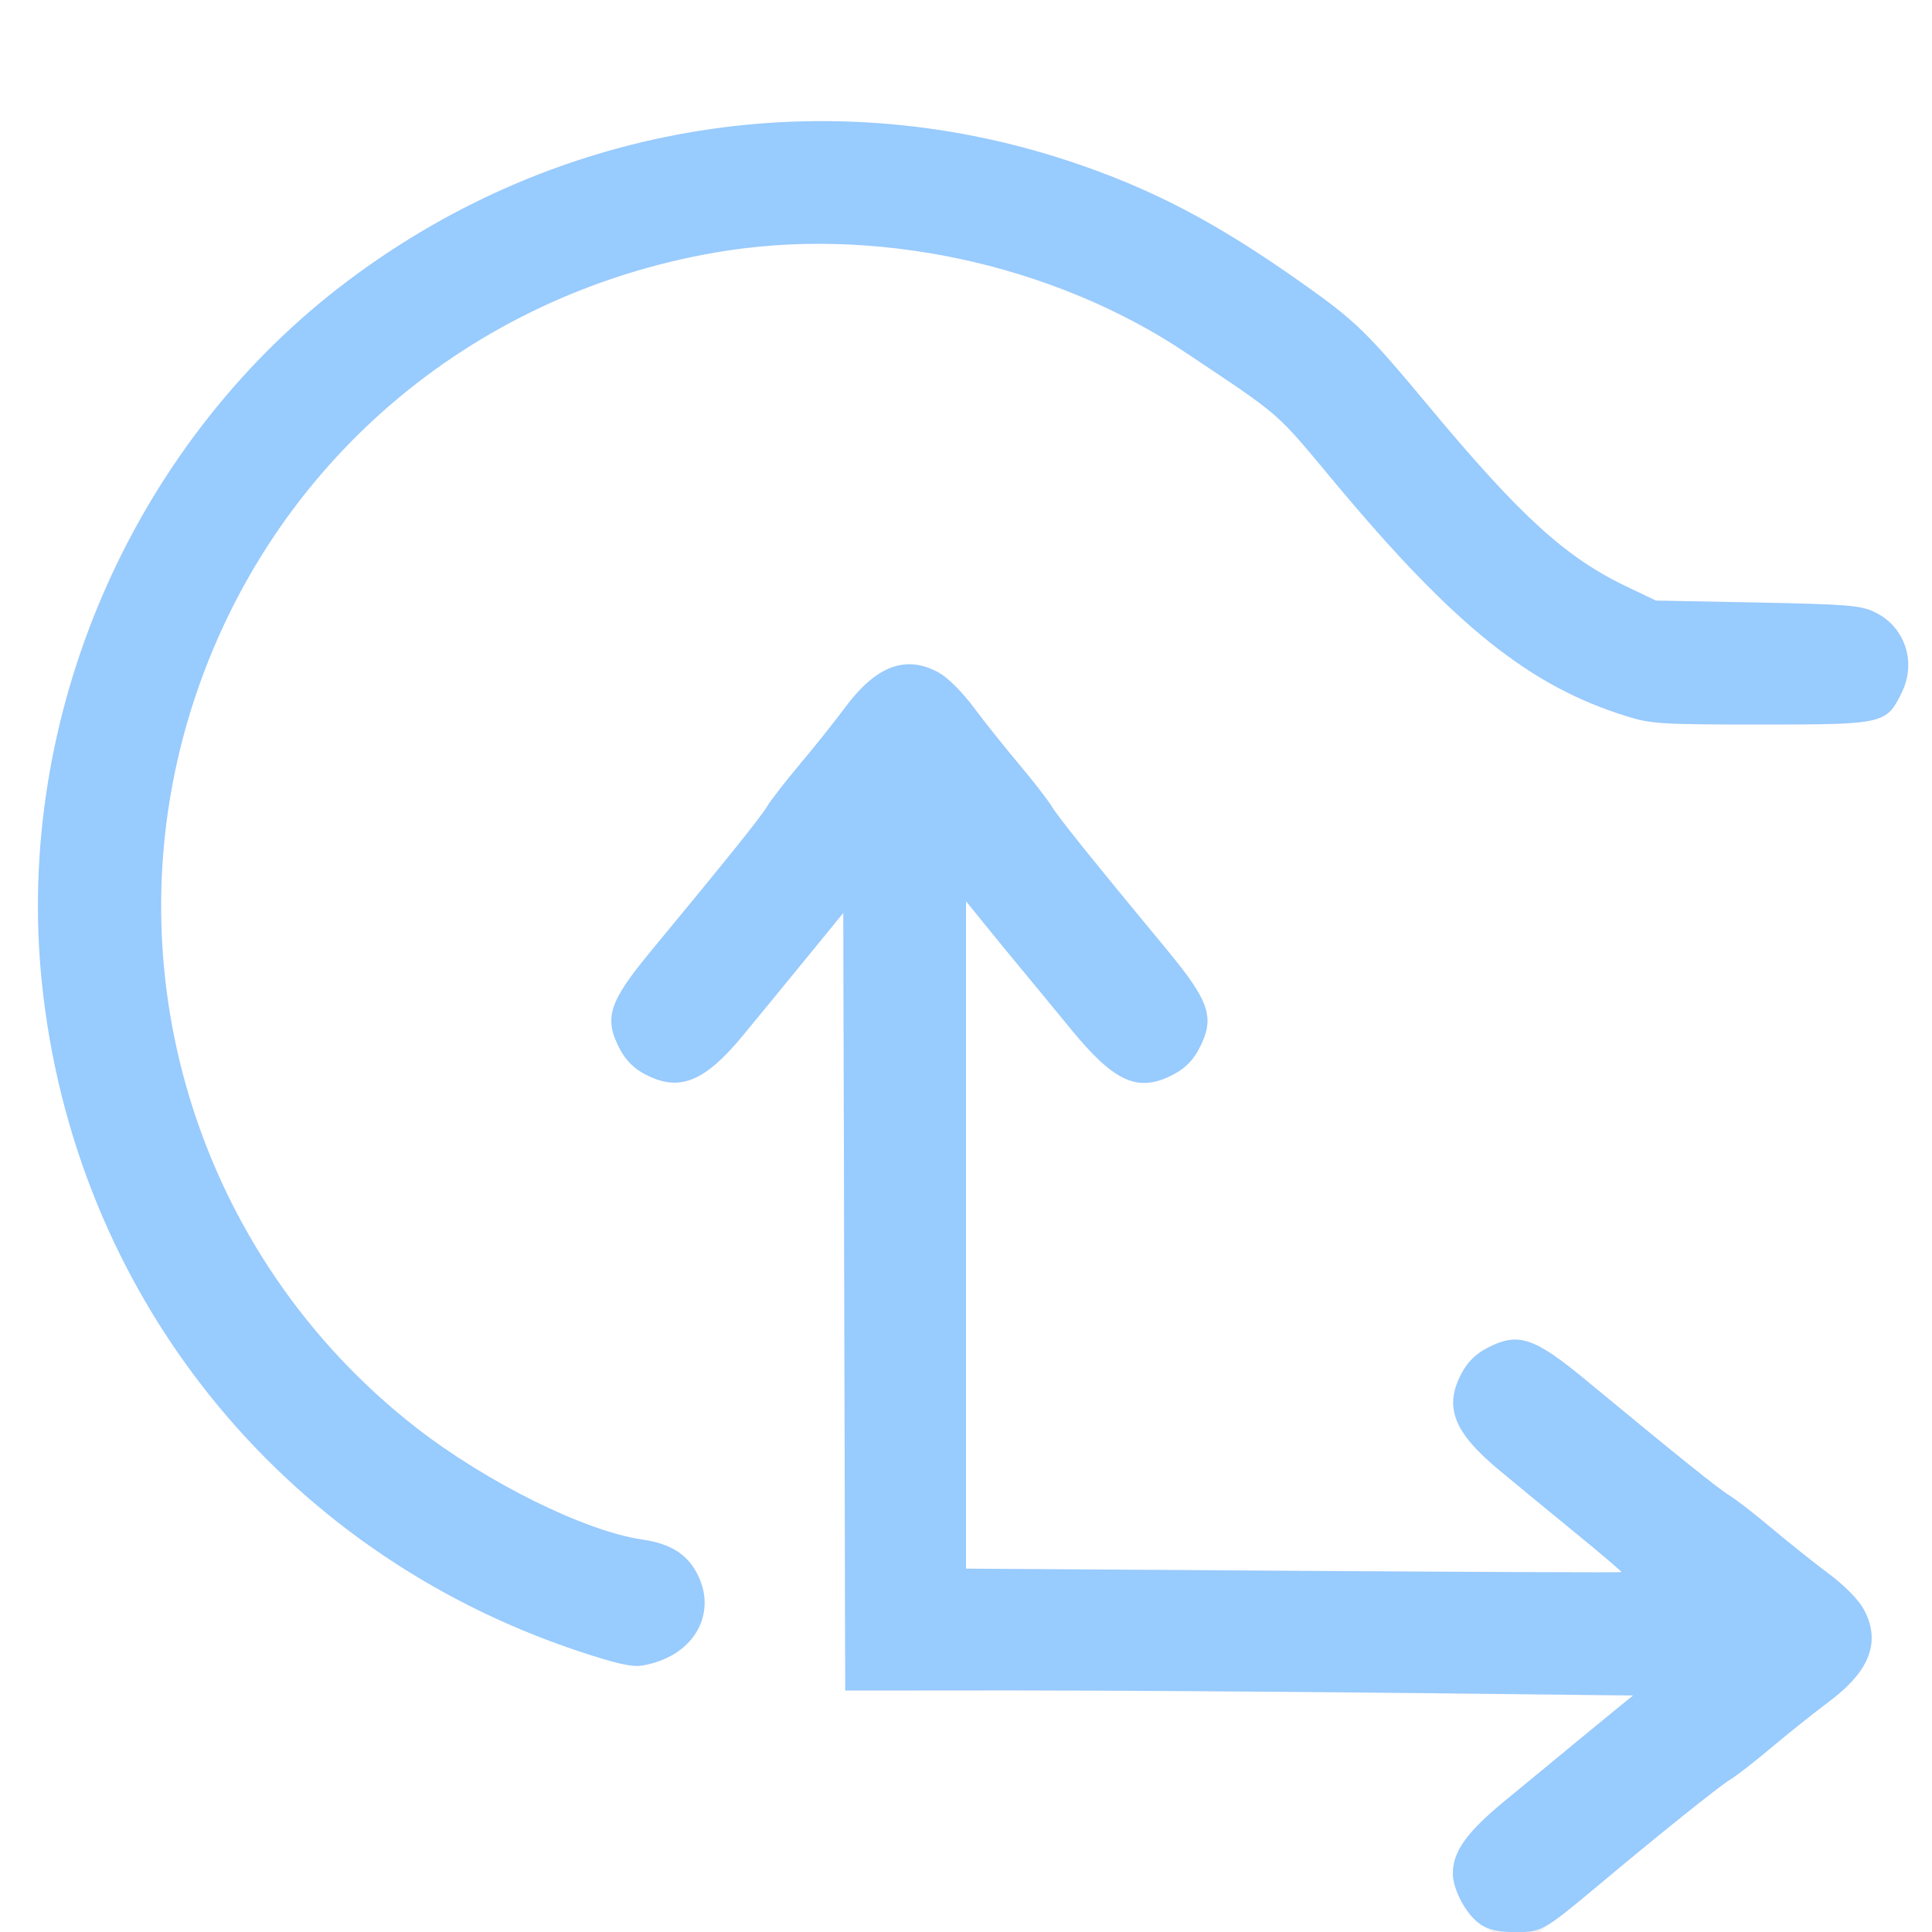
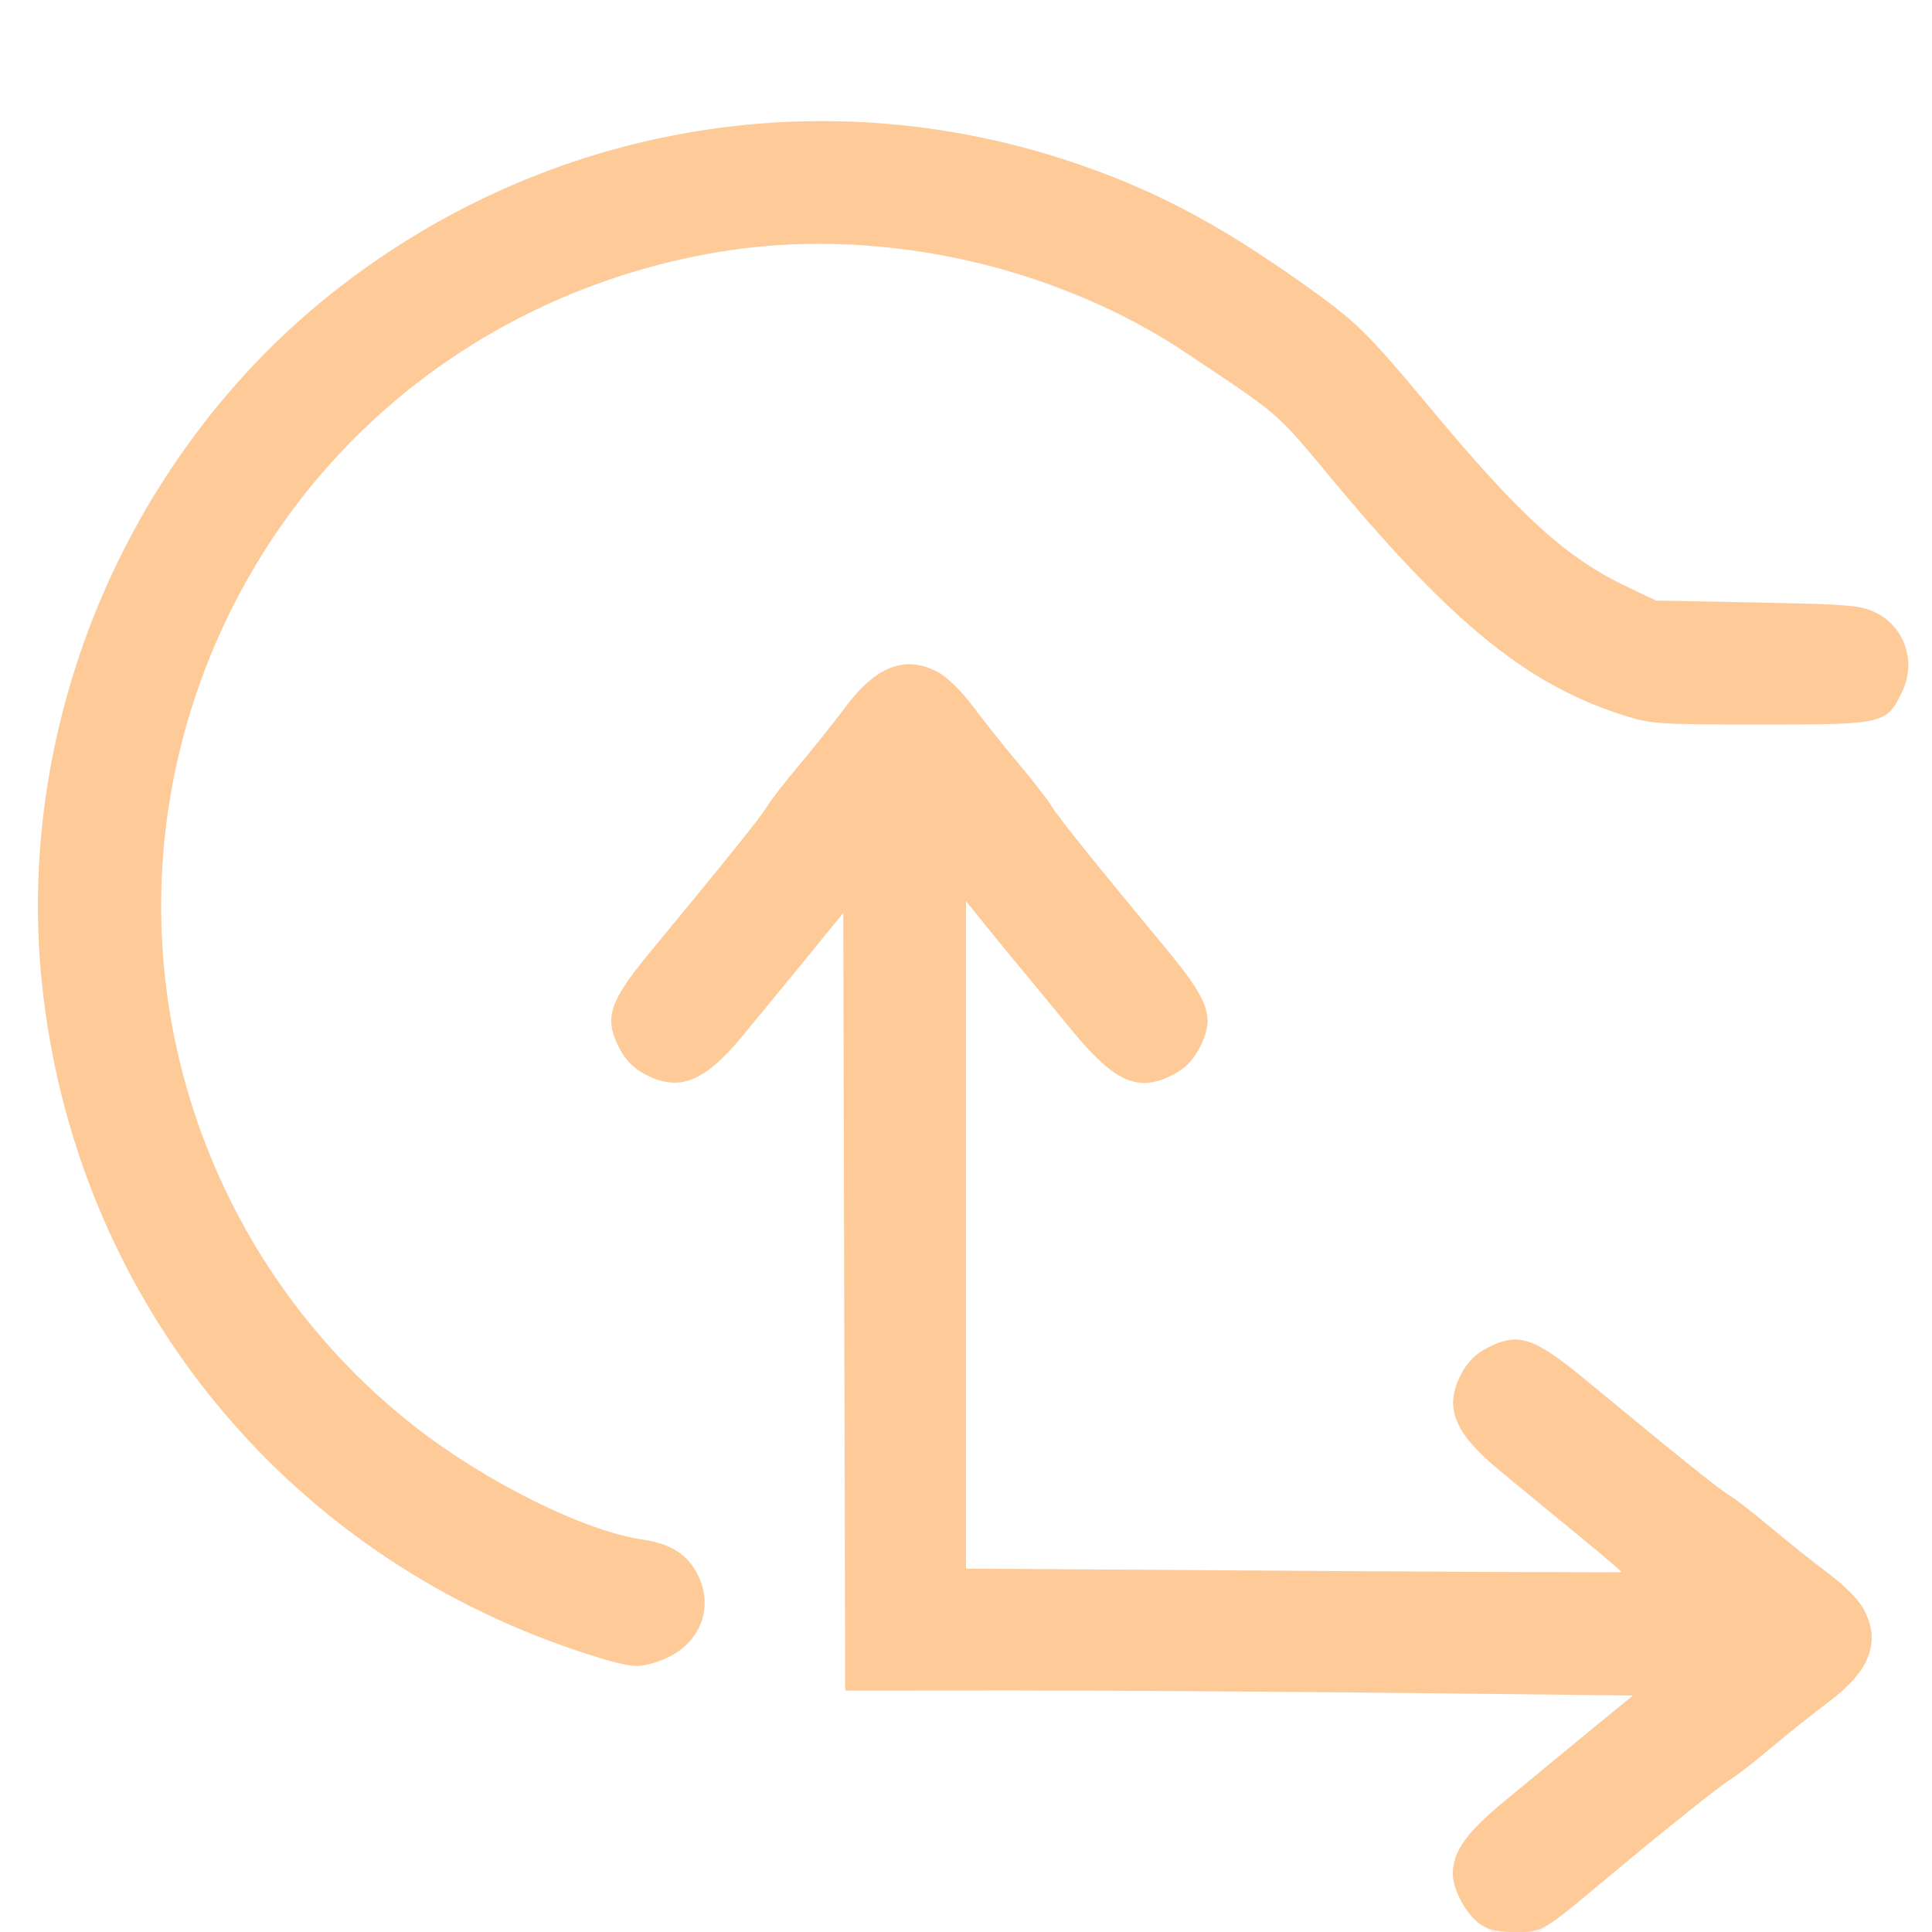
<svg xmlns="http://www.w3.org/2000/svg" version="1.1" id="svg2" width="16" height="16" viewBox="0 0 16 16">
  <defs id="defs6" />
  <g id="CON_CLAMPTO">
    <path style="fill:#ffffff;stroke-width:0.031" d="M 0,8 V 0 h 8 8 v 8 8 h -1.627 -1.627 l 0.15,-0.114 c 0.082,-0.063 0.235,-0.186 0.34,-0.273 0.49,-0.411 0.999,-0.819 1.088,-0.873 0.054,-0.033 0.211,-0.155 0.349,-0.271 0.138,-0.116 0.348,-0.284 0.469,-0.374 0.13,-0.097 0.247,-0.214 0.289,-0.29 0.15,-0.271 0.058,-0.516 -0.289,-0.775 -0.12,-0.09 -0.331,-0.258 -0.469,-0.374 -0.137,-0.116 -0.294,-0.238 -0.349,-0.271 -0.091,-0.055 -0.42,-0.319 -1.196,-0.961 -0.428,-0.353 -0.559,-0.395 -0.816,-0.259 -0.093,0.049 -0.159,0.115 -0.208,0.208 -0.148,0.279 -0.066,0.489 0.314,0.803 0.142,0.118 0.429,0.354 0.638,0.525 0.209,0.171 0.377,0.314 0.373,0.318 -0.004,0.004 -1.227,-0.001 -2.718,-0.011 L 8,12.99 V 10.227 7.463 L 8.148,7.646 C 8.229,7.746 8.366,7.913 8.452,8.017 8.539,8.121 8.726,8.349 8.869,8.523 9.232,8.966 9.427,9.052 9.72,8.897 9.813,8.848 9.879,8.782 9.928,8.689 10.064,8.432 10.022,8.3 9.669,7.873 9.027,7.097 8.763,6.768 8.708,6.677 8.675,6.623 8.554,6.466 8.438,6.328 8.322,6.191 8.153,5.98 8.064,5.859 7.967,5.729 7.85,5.612 7.774,5.57 7.503,5.421 7.257,5.512 6.999,5.859 6.909,5.98 6.741,6.191 6.625,6.328 6.509,6.466 6.387,6.623 6.354,6.677 6.3,6.768 6.035,7.097 5.394,7.873 5.04,8.3 4.999,8.432 5.134,8.689 5.184,8.782 5.249,8.848 5.343,8.897 5.622,9.044 5.831,8.963 6.146,8.583 6.263,8.441 6.5,8.153 6.672,7.942 l 0.312,-0.382 0.008,3.22 0.008,3.22 1.367,2.9e-5 c 0.752,1.6e-5 2.22,0.009 3.262,0.021 l 1.895,0.021 -0.176,0.143 c -0.097,0.078 -0.261,0.213 -0.365,0.3 -0.104,0.086 -0.332,0.274 -0.506,0.417 -0.329,0.269 -0.446,0.431 -0.446,0.615 0,0.135 0.116,0.347 0.228,0.419 l 0.1,0.064 -6.18,5.26e-4 L 0,16 Z M 5.554,13.715 C 5.804,13.595 5.905,13.303 5.783,13.05 5.698,12.875 5.559,12.785 5.321,12.751 4.846,12.682 4.031,12.278 3.446,11.823 2.117,10.788 1.333,9.184 1.333,7.5 c 0,-1.684 0.784,-3.288 2.113,-4.323 C 4.645,2.243 6.239,1.836 7.703,2.091 c 0.733,0.127 1.54,0.443 2.109,0.824 0.817,0.546 0.741,0.48 1.25,1.09 0.989,1.185 1.61,1.681 2.418,1.929 0.197,0.061 0.287,0.066 1.106,0.066 1.021,0 1.038,-0.004 1.166,-0.269 0.122,-0.253 0.021,-0.546 -0.229,-0.663 -0.117,-0.055 -0.223,-0.063 -0.97,-0.078 L 13.714,4.973 13.477,4.861 C 12.97,4.62 12.595,4.28 11.841,3.375 11.318,2.748 11.228,2.66 10.788,2.348 10.07,1.839 9.531,1.558 8.843,1.331 6.509,0.563 3.954,1.171 2.219,2.906 0.483,4.642 -0.124,7.197 0.644,9.53 1.291,11.497 2.801,13.008 4.782,13.671 c 0.457,0.153 0.532,0.157 0.771,0.043 z" id="path821" />
-     <path style="fill:#98cbfe;stroke-width:0.031" d="m 12.26,15.935 c -0.113,-0.072 -0.228,-0.285 -0.228,-0.419 0,-0.185 0.117,-0.346 0.446,-0.615 0.174,-0.143 0.402,-0.33 0.506,-0.417 0.104,-0.086 0.268,-0.221 0.365,-0.3 l 0.176,-0.143 -1.895,-0.021 c -1.042,-0.011 -2.51,-0.021 -3.262,-0.021 L 7,14 l -0.008,-3.22 -0.008,-3.22 -0.312,0.382 C 6.5,8.153 6.263,8.441 6.146,8.583 5.831,8.963 5.622,9.044 5.343,8.897 5.249,8.848 5.184,8.782 5.134,8.689 4.999,8.432 5.04,8.3 5.394,7.873 6.035,7.097 6.3,6.768 6.354,6.677 6.387,6.623 6.509,6.466 6.625,6.328 6.741,6.191 6.909,5.98 6.999,5.859 7.257,5.512 7.503,5.421 7.774,5.57 c 0.076,0.042 0.193,0.159 0.29,0.289 0.09,0.12 0.258,0.331 0.374,0.469 0.116,0.138 0.238,0.294 0.271,0.349 0.055,0.091 0.319,0.42 0.961,1.196 C 10.022,8.3 10.064,8.432 9.928,8.689 9.879,8.782 9.813,8.848 9.72,8.897 9.427,9.052 9.232,8.966 8.869,8.523 8.726,8.349 8.539,8.121 8.452,8.017 8.366,7.913 8.229,7.746 8.148,7.646 L 8,7.463 v 2.764 2.764 l 2.711,0.018 c 1.491,0.01 2.714,0.015 2.718,0.011 0.004,-0.004 -0.164,-0.147 -0.373,-0.318 -0.209,-0.171 -0.496,-0.407 -0.638,-0.525 -0.38,-0.315 -0.462,-0.524 -0.314,-0.803 0.049,-0.093 0.115,-0.159 0.208,-0.208 0.257,-0.136 0.388,-0.094 0.816,0.259 0.776,0.642 1.105,0.906 1.196,0.961 0.054,0.033 0.211,0.155 0.349,0.271 0.138,0.116 0.348,0.284 0.469,0.374 0.13,0.097 0.247,0.214 0.289,0.29 0.15,0.271 0.058,0.516 -0.289,0.775 -0.12,0.09 -0.331,0.258 -0.469,0.374 -0.137,0.116 -0.294,0.238 -0.349,0.271 -0.089,0.054 -0.598,0.462 -1.088,0.873 -0.445,0.373 -0.472,0.388 -0.683,0.387 -0.14,-3.81e-4 -0.22,-0.018 -0.293,-0.064 z M 4.782,13.671 C 2.319,12.847 0.61,10.712 0.346,8.13 0.123,5.952 1.081,3.716 2.811,2.379 4.544,1.04 6.778,0.652 8.843,1.331 9.531,1.558 10.07,1.839 10.788,2.348 c 0.441,0.312 0.531,0.4 1.053,1.027 0.754,0.905 1.129,1.245 1.636,1.486 l 0.237,0.113 0.838,0.016 c 0.747,0.015 0.853,0.023 0.97,0.078 0.25,0.117 0.352,0.41 0.229,0.663 -0.128,0.265 -0.145,0.269 -1.166,0.269 -0.819,0 -0.909,-0.005 -1.106,-0.066 C 12.673,5.686 12.051,5.189 11.062,4.005 10.553,3.394 10.629,3.461 9.812,2.915 8.714,2.18 7.223,1.865 5.922,2.091 3.881,2.446 2.248,3.849 1.608,5.797 0.887,7.992 1.622,10.402 3.446,11.823 c 0.585,0.455 1.4,0.859 1.874,0.927 0.238,0.035 0.378,0.125 0.462,0.3 0.161,0.334 -0.056,0.679 -0.47,0.744 -0.08,0.013 -0.221,-0.02 -0.53,-0.123 z" id="path819" />
+     <path style="fill:#fecb98;stroke-width:0.031;fill-opacity:1" d="m 12.26,15.935 c -0.113,-0.072 -0.228,-0.285 -0.228,-0.419 0,-0.185 0.117,-0.346 0.446,-0.615 0.174,-0.143 0.402,-0.33 0.506,-0.417 0.104,-0.086 0.268,-0.221 0.365,-0.3 l 0.176,-0.143 -1.895,-0.021 c -1.042,-0.011 -2.51,-0.021 -3.262,-0.021 L 7,14 l -0.008,-3.22 -0.008,-3.22 -0.312,0.382 C 6.5,8.153 6.263,8.441 6.146,8.583 5.831,8.963 5.622,9.044 5.343,8.897 5.249,8.848 5.184,8.782 5.134,8.689 4.999,8.432 5.04,8.3 5.394,7.873 6.035,7.097 6.3,6.768 6.354,6.677 6.387,6.623 6.509,6.466 6.625,6.328 6.741,6.191 6.909,5.98 6.999,5.859 7.257,5.512 7.503,5.421 7.774,5.57 c 0.076,0.042 0.193,0.159 0.29,0.289 0.09,0.12 0.258,0.331 0.374,0.469 0.116,0.138 0.238,0.294 0.271,0.349 0.055,0.091 0.319,0.42 0.961,1.196 C 10.022,8.3 10.064,8.432 9.928,8.689 9.879,8.782 9.813,8.848 9.72,8.897 9.427,9.052 9.232,8.966 8.869,8.523 8.726,8.349 8.539,8.121 8.452,8.017 8.366,7.913 8.229,7.746 8.148,7.646 L 8,7.463 v 2.764 2.764 l 2.711,0.018 c 1.491,0.01 2.714,0.015 2.718,0.011 0.004,-0.004 -0.164,-0.147 -0.373,-0.318 -0.209,-0.171 -0.496,-0.407 -0.638,-0.525 -0.38,-0.315 -0.462,-0.524 -0.314,-0.803 0.049,-0.093 0.115,-0.159 0.208,-0.208 0.257,-0.136 0.388,-0.094 0.816,0.259 0.776,0.642 1.105,0.906 1.196,0.961 0.054,0.033 0.211,0.155 0.349,0.271 0.138,0.116 0.348,0.284 0.469,0.374 0.13,0.097 0.247,0.214 0.289,0.29 0.15,0.271 0.058,0.516 -0.289,0.775 -0.12,0.09 -0.331,0.258 -0.469,0.374 -0.137,0.116 -0.294,0.238 -0.349,0.271 -0.089,0.054 -0.598,0.462 -1.088,0.873 -0.445,0.373 -0.472,0.388 -0.683,0.387 -0.14,-3.81e-4 -0.22,-0.018 -0.293,-0.064 z M 4.782,13.671 C 2.319,12.847 0.61,10.712 0.346,8.13 0.123,5.952 1.081,3.716 2.811,2.379 4.544,1.04 6.778,0.652 8.843,1.331 9.531,1.558 10.07,1.839 10.788,2.348 c 0.441,0.312 0.531,0.4 1.053,1.027 0.754,0.905 1.129,1.245 1.636,1.486 l 0.237,0.113 0.838,0.016 c 0.747,0.015 0.853,0.023 0.97,0.078 0.25,0.117 0.352,0.41 0.229,0.663 -0.128,0.265 -0.145,0.269 -1.166,0.269 -0.819,0 -0.909,-0.005 -1.106,-0.066 C 12.673,5.686 12.051,5.189 11.062,4.005 10.553,3.394 10.629,3.461 9.812,2.915 8.714,2.18 7.223,1.865 5.922,2.091 3.881,2.446 2.248,3.849 1.608,5.797 0.887,7.992 1.622,10.402 3.446,11.823 c 0.585,0.455 1.4,0.859 1.874,0.927 0.238,0.035 0.378,0.125 0.462,0.3 0.161,0.334 -0.056,0.679 -0.47,0.744 -0.08,0.013 -0.221,-0.02 -0.53,-0.123 z" id="path819" />
  </g>
</svg>
